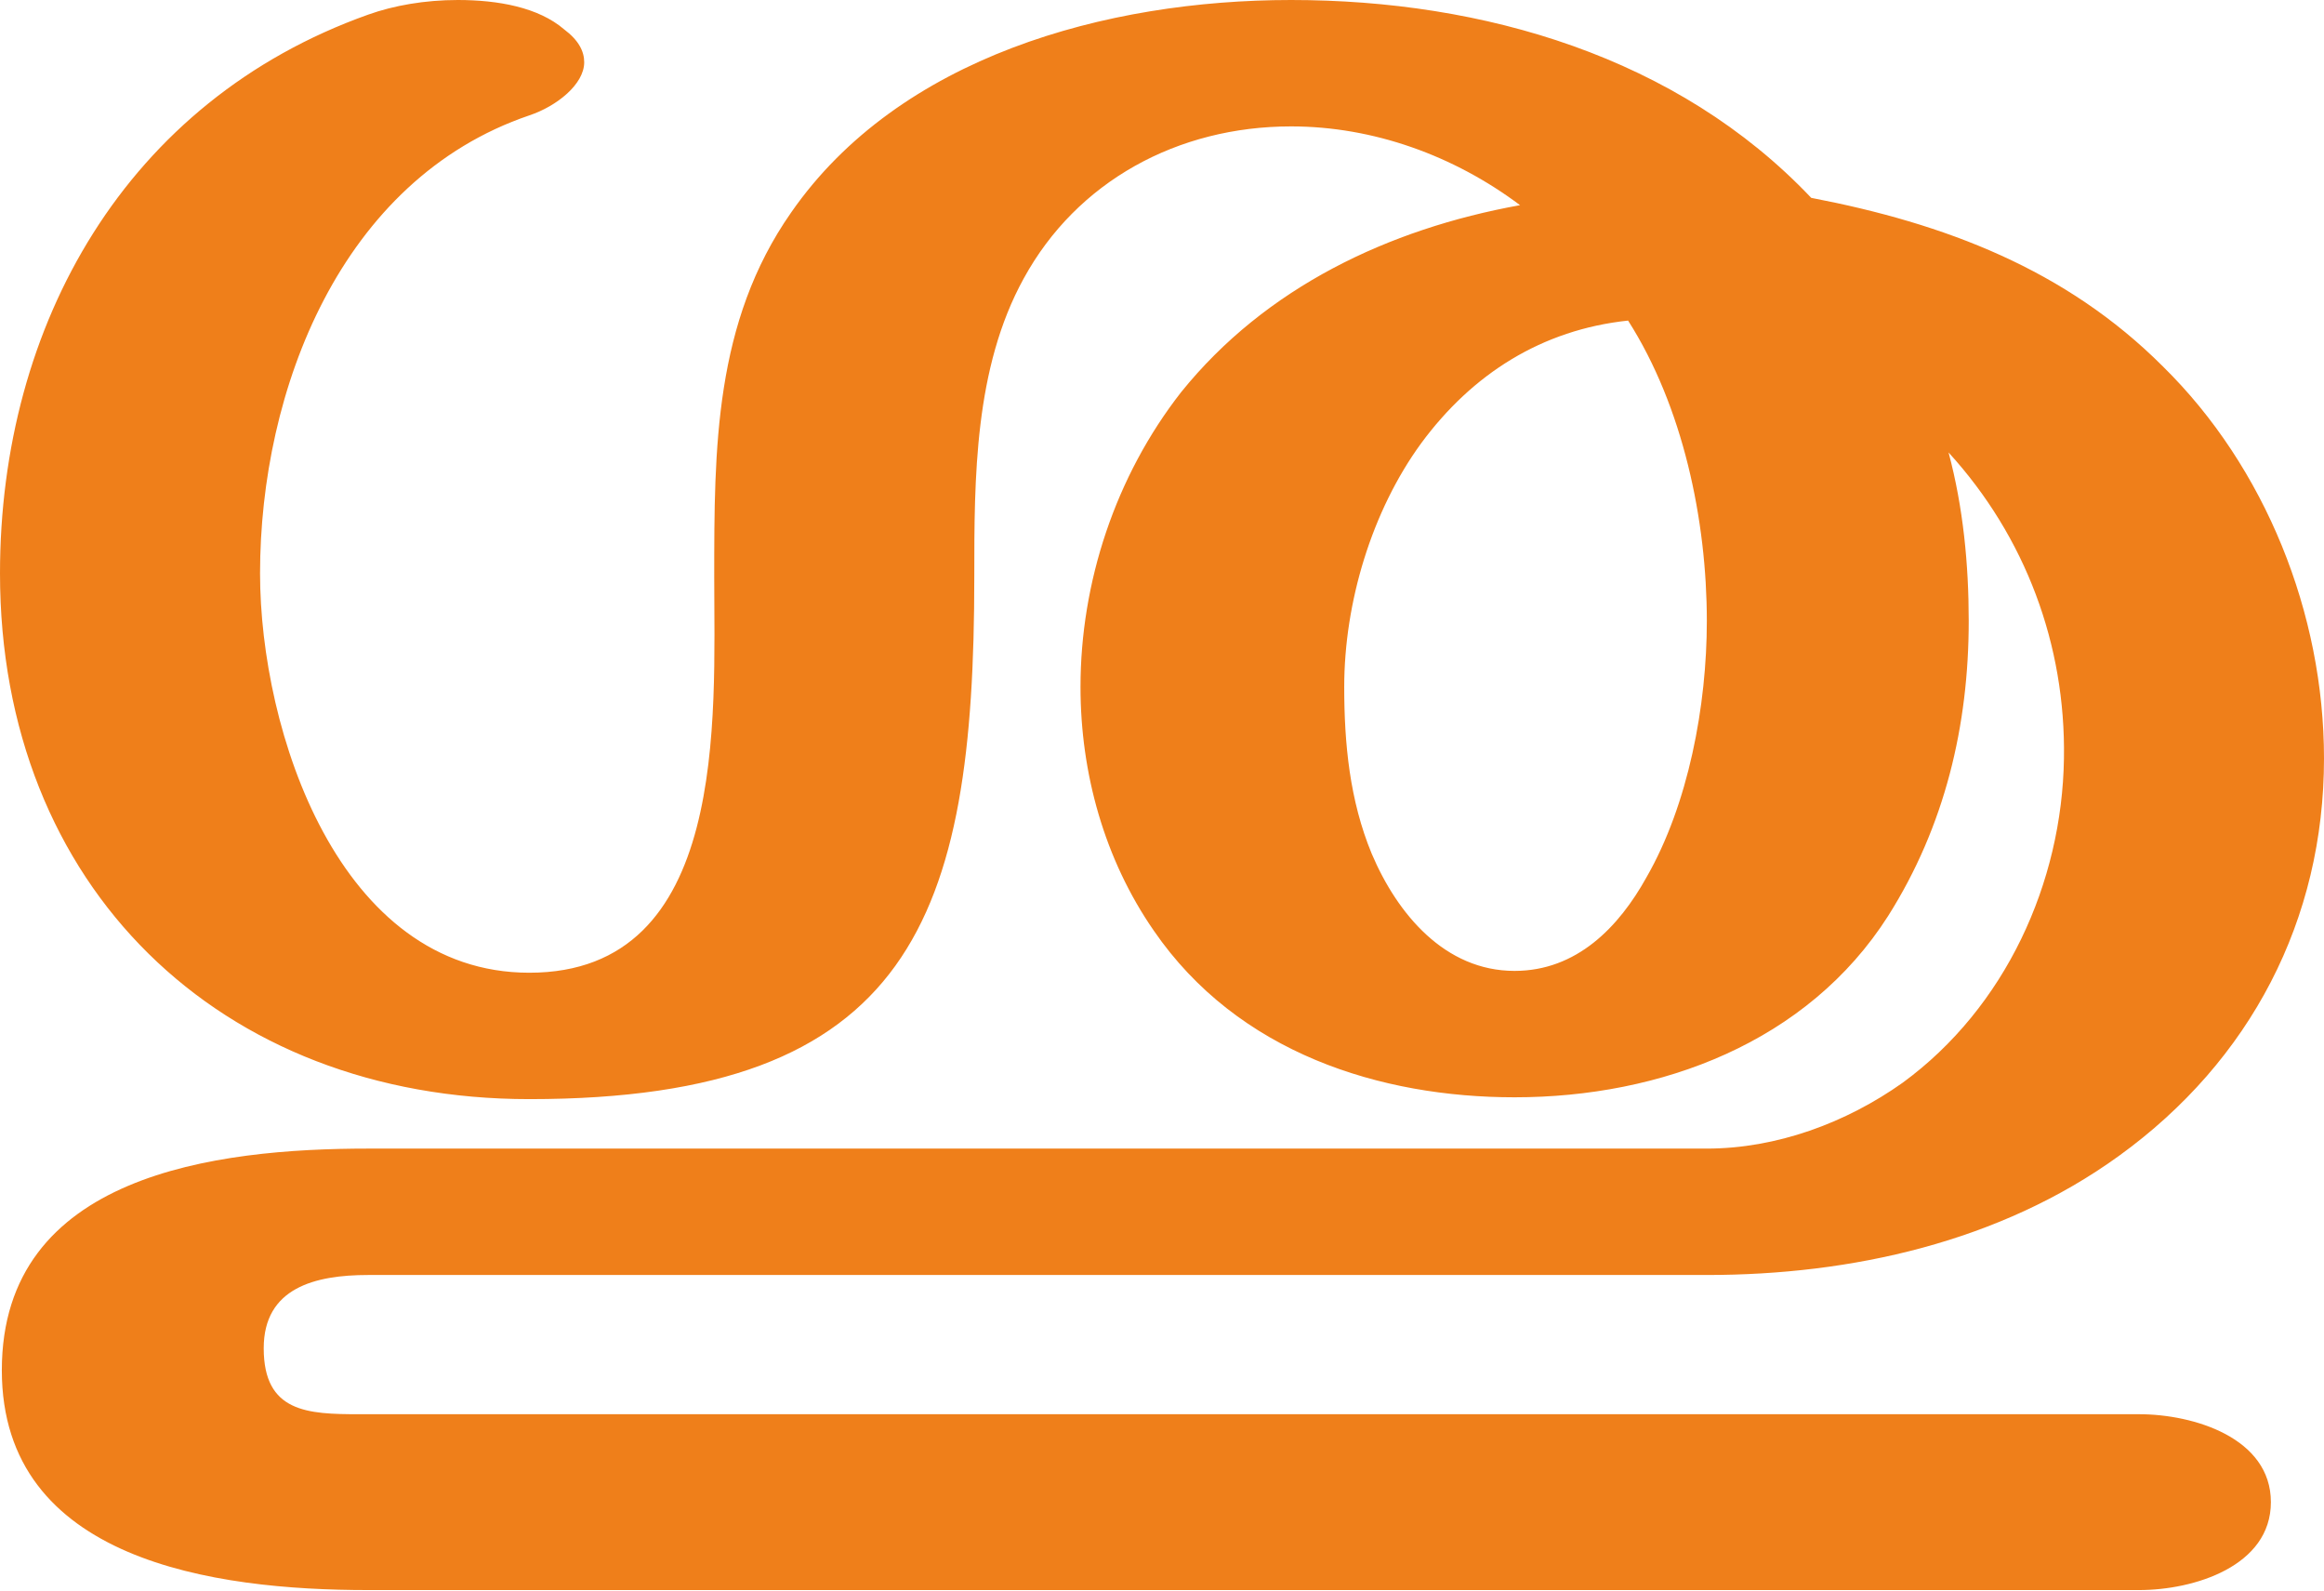
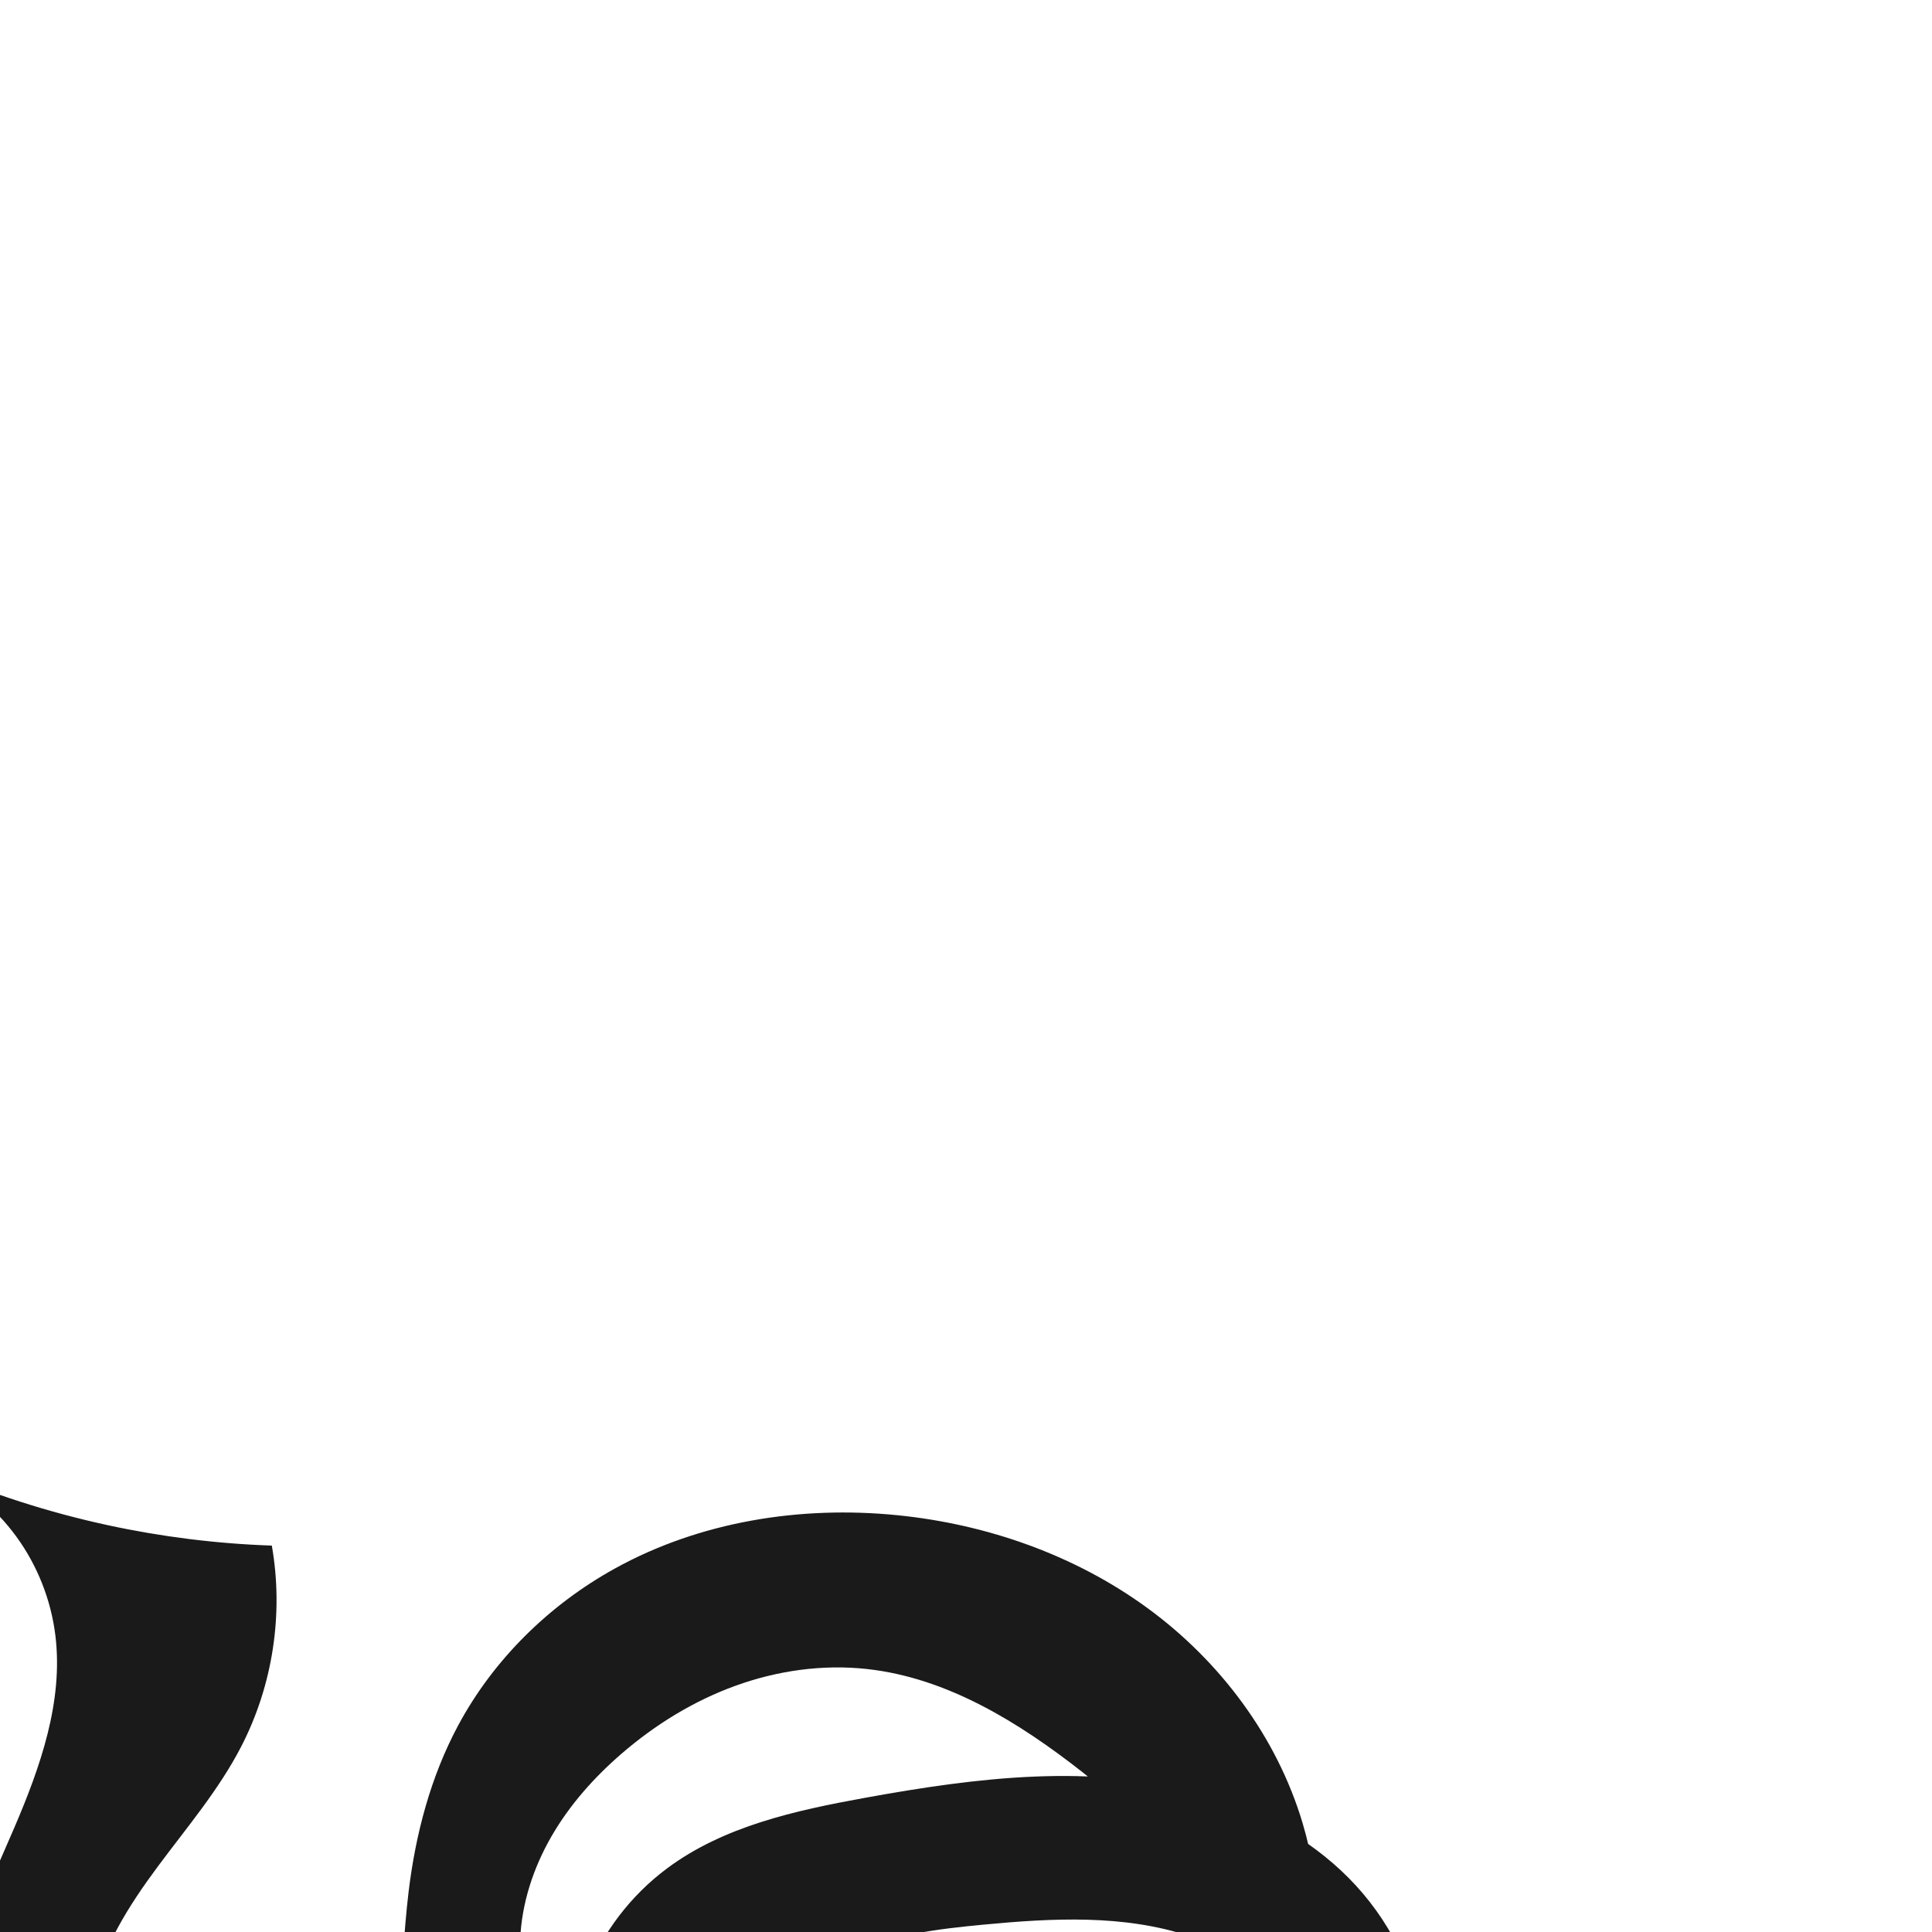
- <svg xmlns="http://www.w3.org/2000/svg" xml:space="preserve" width="1269px" height="868px" version="1.1" style="shape-rendering:geometricPrecision; text-rendering:geometricPrecision; image-rendering:optimizeQuality; fill-rule:evenodd; clip-rule:evenodd" viewBox="0 0 1269 868">
-   <defs>
-     <style type="text/css">
+ <svg xmlns="http://www.w3.org/2000/svg" xml:space="preserve" width="1000" height="1000" version="1.1" style="clip-rule:evenodd;fill-rule:evenodd;image-rendering:optimizeQuality;shape-rendering:geometricPrecision;text-rendering:geometricPrecision" viewBox="0 0 1000 1000" id="svg10">
+   <defs id="defs4">
+     <style type="text/css" id="style2">
   
    .fil0 {fill:#EF7F1A;fill-rule:nonzero}
   
  </style>
  </defs>
-   <g id="Layer_x0020_1">
-     <path class="fil0" d="M289 600c209,0 243,-99 243,-285 0,-54 0,-114 27,-163 29,-53 84,-83 146,-83 45,0 89,16 125,43 -72,13 -139,45 -185,102 -36,46 -55,104 -55,161 0,47 13,94 40,133 46,67 124,91 197,91 80,0 160,-30 204,-99 31,-49 44,-104 44,-161 0,-31 -3,-62 -11,-92 42,46 64,105 63,167 -1,68 -32,136 -88,177 -31,22 -69,36 -107,36l-731 0c-83,0 -200,14 -200,121 0,104 116,120 200,120l967 0c30,0 72,-13 72,-48 0,-35 -42,-48 -72,-48l-972 0c-28,0 -52,-1 -52,-36 0,-33 28,-40 57,-40l731 0c79,0 160,-18 225,-65 72,-52 112,-129 112,-217 0,-79 -32,-159 -88,-214 -53,-53 -119,-78 -192,-92 -73,-77 -179,-108 -284,-108 -101,0 -214,31 -273,116 -42,60 -42,129 -42,199 0,77 8,216 -101,216 -104,0 -147,-132 -147,-218 0,-100 44,-215 147,-250 15,-5 30,-17 30,-29 0,-6 -3,-12 -11,-18 -14,-12 -36,-16 -58,-16 -18,0 -35,3 -49,8 -132,47 -201,169 -201,305 0,171 120,287 289,287zm538 -70c-38,0 -64,-31 -78,-64 -12,-29 -15,-60 -15,-91 0,-46 15,-96 42,-133 28,-38 66,-62 113,-67 30,47 43,109 43,164 0,46 -10,100 -33,140 -15,27 -38,51 -72,51z" />
-   </g>
+   <path id="path1038-8-6" style="display:inline;fill:#1a1a1a;fill-rule:nonzero;stroke:none;stroke-width:3.27;stroke-linecap:butt;stroke-linejoin:miter;stroke-miterlimit:4;stroke-dasharray:none;stroke-opacity:1" d="m 498.567,1239.101 c 42.062,-3.051 83.553,-13.795 121.81,-31.541 31.509,-14.616 61.247,-34.348 83.116,-61.332 21.869,-26.984 35.303,-61.801 32.218,-96.397 -2.61,-29.272 -16.939,-56.92 -37.633,-77.787 -20.694,-20.867 -47.45,-35.182 -75.679,-43.356 -56.457,-16.348 -116.862,-8.64 -174.692,1.864 -36.018,6.542 -73.128,14.678 -102.478,36.556 -18.731,13.963 -33.509,33.235 -41.862,55.053 -8.354,21.818 -10.217,46.118 -5.006,68.893 4.439,19.4 13.914,37.539 26.756,52.742 12.842,15.204 28.997,27.498 46.755,36.484 35.515,17.97 76.767,22.476 116.341,18.215 51.739,-5.57 102.742,-26.496 139.198,-63.629 24.108,-24.556 41.365,-55.744 49.504,-89.18 8.139,-33.436 7.155,-69.027 -2.679,-102.003 -13.313,-44.642 -42.705,-83.883 -80.324,-111.361 -37.619,-27.478 -83.135,-43.414 -129.488,-48.057 -50.107,-5.019 -102.124,3.242 -146.193,27.611 -33.972,18.786 -62.817,47.083 -81.144,81.305 -14.204,26.523 -21.988,56.143 -25.6,86.013 -2.512,20.775 -3.063,41.773 -6.209,62.461 -3.146,20.689 -9.097,41.421 -21.256,58.453 -8.679,12.157 -20.464,22.17 -34.116,28.229 -13.653,6.059 -29.163,8.072 -43.805,5.117 -21.108,-4.26 -39.554,-18.867 -49.936,-37.733 -10.382,-18.866 -12.938,-41.591 -8.582,-62.68 5.105,-24.714 19.039,-46.652 34.084,-66.913 15.045,-20.261 31.578,-39.655 43.163,-62.075 16.394,-31.728 22.058,-68.883 15.861,-104.055 -28.607,-0.988 -57.124,-4.544 -85.097,-10.612 -30.685,-6.655 -60.713,-16.334 -89.508,-28.849 16.774,7.787 31.516,19.903 42.404,34.852 10.888,14.948 17.899,32.696 20.166,51.05 4.222,34.185 -7.778,68.176 -21.363,99.829 -13.585,31.653 -29.17,63.292 -32.711,97.555 -3.306,31.996 4.544,65.116 22.28,91.95 17.736,26.834 45.301,47.115 76.333,55.581 15.301,4.175 31.217,5.534 47.049,6.496 31.75,1.929 64.363,2.22 94.446,-8.113 15.042,-5.167 29.279,-13.011 40.934,-23.832 11.655,-10.822 20.651,-24.701 24.697,-40.082 5.226,-19.868 2.063,-40.918 -2.218,-61.012 -4.281,-20.093 -9.687,-40.28 -8.865,-60.807 0.752,-18.787 6.788,-37.175 16.179,-53.464 9.391,-16.289 22.066,-30.54 36.293,-42.833 17.435,-15.065 37.383,-27.351 59.051,-35.186 21.668,-7.836 45.075,-11.155 67.979,-8.642 41.546,4.558 78.718,27.636 111.6,53.435 18.595,14.59 36.889,30.943 46.619,52.483 7.553,16.719 9.406,35.719 6.776,53.875 -2.63,18.157 -9.597,35.51 -18.897,51.325 -13.936,23.699 -33.489,44.419 -57.58,57.665 -24.092,13.246 -52.839,18.651 -79.698,12.784 -18.742,-4.094 -36.521,-13.819 -48.646,-28.685 -12.124,-14.866 -18.118,-35.033 -14.261,-53.825 2.381,-11.6 8.35,-22.325 16.355,-31.051 8.005,-8.726 17.995,-15.506 28.728,-20.509 21.466,-10.006 45.467,-12.92 69.045,-15.159 35.856,-3.404 72.903,-5.42 107.071,5.973 17.084,5.696 33.202,14.794 45.881,27.582 12.68,12.788 21.779,29.389 24.296,47.221 2.505,17.75 -1.593,36.135 -10.16,51.881 -8.567,15.746 -21.435,28.927 -36.178,39.124 -29.485,20.395 -65.465,28.763 -100.712,35.316 -81.461,15.145 -164.307,22.829 -247.163,22.925 l 4.973,89.522 c 21.386,-15.941 46.079,-27.424 72.049,-33.505 48.128,-11.27 98.605,-3.886 146.835,6.939 48.23,10.825 96.104,25.108 145.468,27.66 25.685,1.327 51.535,-0.563 76.754,-5.614 l -9.048,-80.712 c -24.42,10.196 -50.076,17.427 -76.226,21.483 -51.405,7.973 -104.695,3.507 -154.055,-12.912 z" />
</svg>
